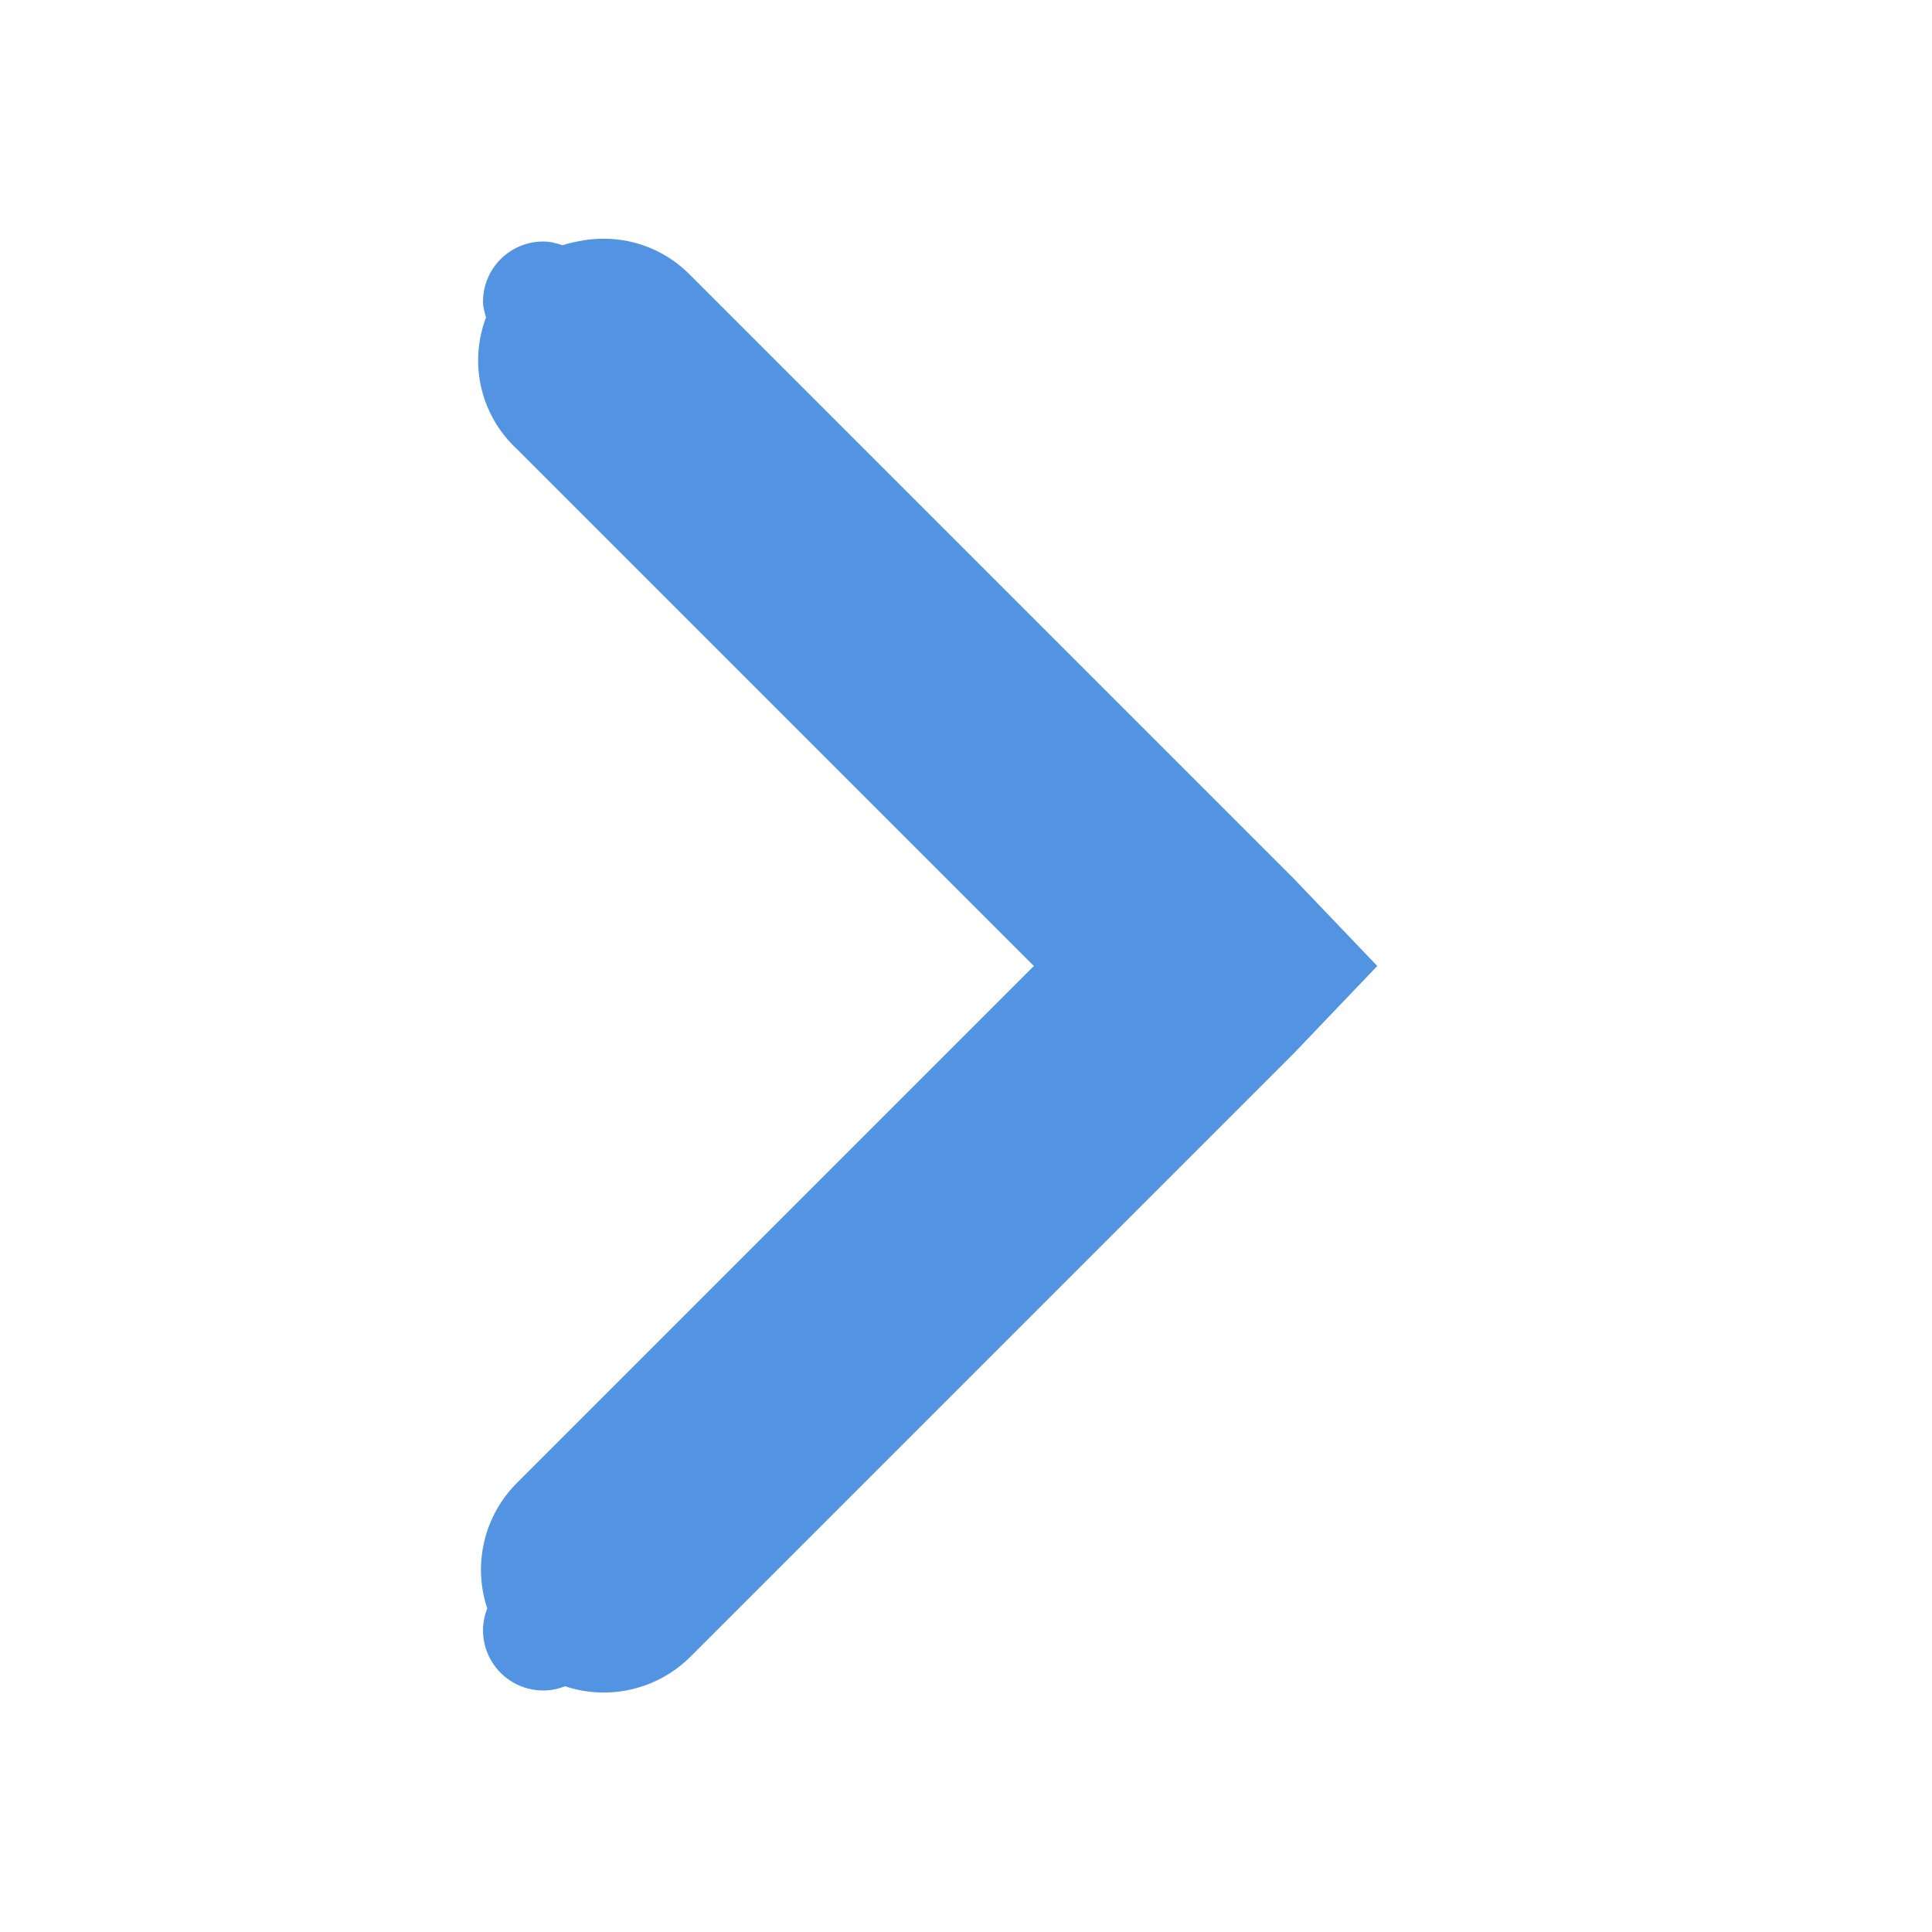
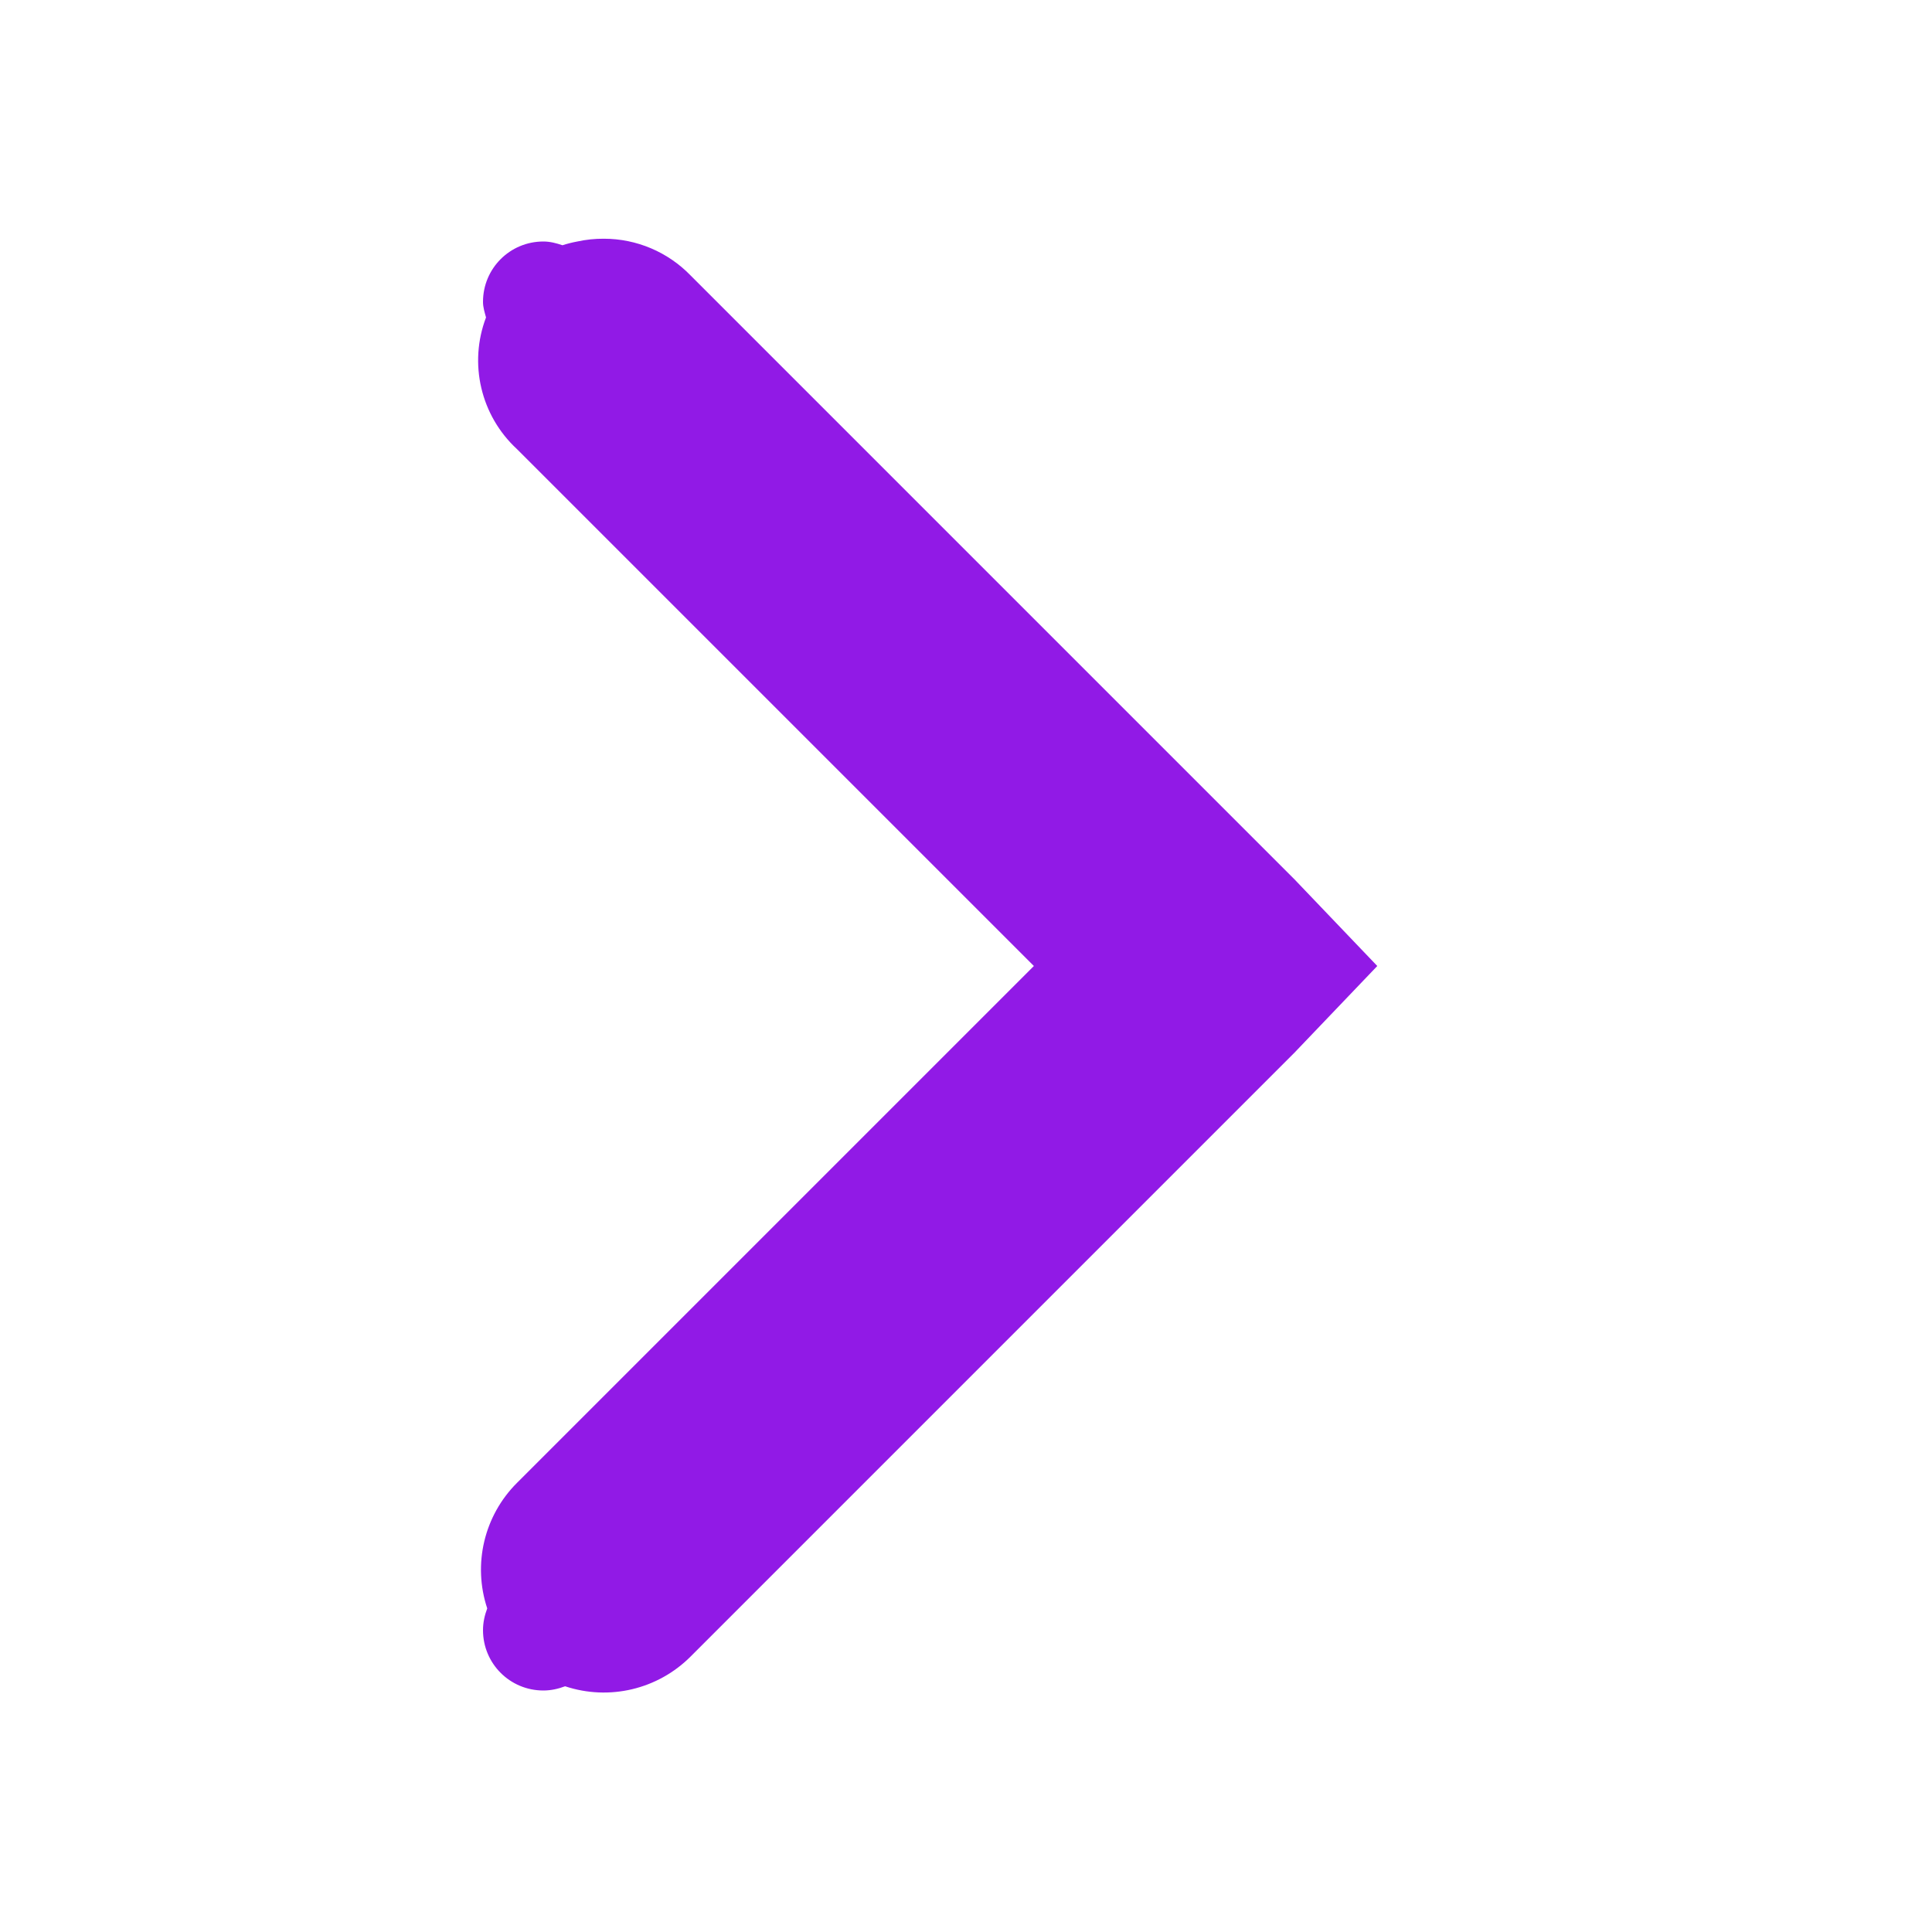
<svg xmlns="http://www.w3.org/2000/svg" xmlns:ns1="http://www.openswatchbook.org/uri/2009/osb" xmlns:xlink="http://www.w3.org/1999/xlink" height="16" id="svg7384" version="1.1" width="16">
  <defs id="defs7386">
-     <linearGradient id="selected_bg_color" ns1:paint="solid">
-       <stop style="stop-color:#5294e2;stop-opacity:1;" offset="0" id="stop4149" />
+     <linearGradient ns1:paint="solid" id="selected_bg_color">
+       <stop id="stop4149" offset="0" style="stop-color:#911ae6;stop-opacity:1;;opacity:1" />
    </linearGradient>
-     <linearGradient xlink:href="#selected_bg_color" id="linearGradient4151" x1="328.683" y1="748.976" x2="328.683" y2="761.017" gradientUnits="userSpaceOnUse" gradientTransform="translate(-321.0002,-747)" />
+     <linearGradient gradientTransform="translate(-321.0002,-747)" gradientUnits="userSpaceOnUse" y2="761.017" x2="328.683" y1="748.976" x1="328.683" id="linearGradient4151" xlink:href="#selected_bg_color" />
+     <linearGradient gradientTransform="translate(-321.0002,-747)" gradientUnits="userSpaceOnUse" y2="761.017" x2="328.683" y1="748.976" x1="328.683" id="linearGradient4151-688" xlink:href="#selected_bg_color-180" />
+     <linearGradient ns1:paint="solid" id="selected_bg_color-180">
+       <stop id="stop836" offset="0" style="stop-color:#911ae6;stop-opacity:1;;opacity:1" />
+     </linearGradient>
  </defs>
-   <g id="layer9" style="display:inline" transform="translate(-321.0002,-747)" />
-   <g id="layer10" transform="translate(-321.0002,-747)" />
-   <g id="layer11" transform="translate(-321.0002,-747)" />
-   <g id="layer13" transform="translate(-321.0002,-747)" />
-   <g id="layer14" transform="translate(-321.0002,-747)" />
-   <g id="layer15" style="display:inline" transform="translate(-321.0002,-747)" />
-   <g id="g71291" style="display:inline" transform="translate(-321.0002,-747)" />
-   <g id="g4953" style="display:inline" transform="translate(-321.0002,-747)" />
-   <g id="layer12" style="display:inline" transform="translate(-321.0002,-747)">
-     <path style="font-size:medium;font-style:normal;font-variant:normal;font-weight:normal;font-stretch:normal;text-indent:0;text-align:start;text-decoration:none;line-height:normal;letter-spacing:normal;word-spacing:normal;text-transform:none;direction:ltr;block-progression:tb;writing-mode:lr-tb;text-anchor:start;baseline-shift:baseline;color:#000000;fill:url(#linearGradient4151);fill-opacity:1;stroke:none;stroke-width:2;marker:none;visibility:visible;display:inline;overflow:visible;enable-background:accumulate;font-family:Sans;-inkscape-font-specification:Sans" d="M 5.002 1.977 A 1 1 0 0 0 4.781 2 A 1 1 0 0 0 4.658 2.031 C 4.608 2.014 4.556 2 4.5 2 C 4.223 2 4 2.223 4 2.5 C 4 2.546 4.014 2.587 4.025 2.629 A 1 1 0 0 0 4.281 3.719 L 8.562 8 L 4.281 12.281 A 1.016 1.016 0 0 0 4.035 13.32 C 4.014 13.376 4 13.436 4 13.5 C 4 13.777 4.223 14 4.5 14 C 4.564 14 4.624 13.986 4.68 13.965 A 1.016 1.016 0 0 0 5.719 13.719 L 10.719 8.719 L 11.406 8 L 10.719 7.281 L 5.719 2.281 A 1 1 0 0 0 5.002 1.977 z " transform="translate(321.0002,747)" id="path8460" />
+   <g transform="translate(-321.0002,-747)" style="display:inline;opacity:1" id="layer9" />
+   <g transform="translate(-321.0002,-747)" id="layer10" />
+   <g transform="translate(-321.0002,-747)" id="layer11" />
+   <g transform="translate(-321.0002,-747)" id="layer13" />
+   <g transform="translate(-321.0002,-747)" id="layer14" />
+   <g transform="translate(-321.0002,-747)" style="display:inline;opacity:1" id="layer15" />
+   <g transform="translate(-321.0002,-747)" style="display:inline;opacity:1" id="g71291" />
+   <g transform="translate(-321.0002,-747)" style="display:inline;opacity:1" id="g4953" />
+   <g transform="translate(-321.0002,-747)" style="display:inline;opacity:1" id="layer12">
+     <path id="path8460" transform="translate(321.0002,747)" d="M 5.002 1.977 A 1 1 0 0 0 4.781 2 A 1 1 0 0 0 4.658 2.031 C 4.608 2.014 4.556 2 4.5 2 C 4.223 2 4 2.223 4 2.5 C 4 2.546 4.014 2.587 4.025 2.629 A 1 1 0 0 0 4.281 3.719 L 8.562 8 L 4.281 12.281 A 1.016 1.016 0 0 0 4.035 13.32 C 4.014 13.376 4 13.436 4 13.5 C 4 13.777 4.223 14 4.5 14 C 4.564 14 4.624 13.986 4.68 13.965 A 1.016 1.016 0 0 0 5.719 13.719 L 10.719 8.719 L 11.406 8 L 10.719 7.281 L 5.719 2.281 A 1 1 0 0 0 5.002 1.977 z " style="font-size:medium;font-style:normal;font-variant:normal;font-weight:normal;font-stretch:normal;text-indent:0;text-align:start;text-decoration:none;line-height:normal;letter-spacing:normal;word-spacing:normal;text-transform:none;direction:ltr;block-progression:tb;writing-mode:lr-tb;text-anchor:start;baseline-shift:baseline;color:#000000;fill:url(#linearGradient4151-688);fill-opacity:1;stroke:none;stroke-width:2;marker:none;visibility:visible;display:inline;overflow:visible;enable-background:accumulate;font-family:Sans;-inkscape-font-specification:Sans;opacity:1" />
  </g>
</svg>
